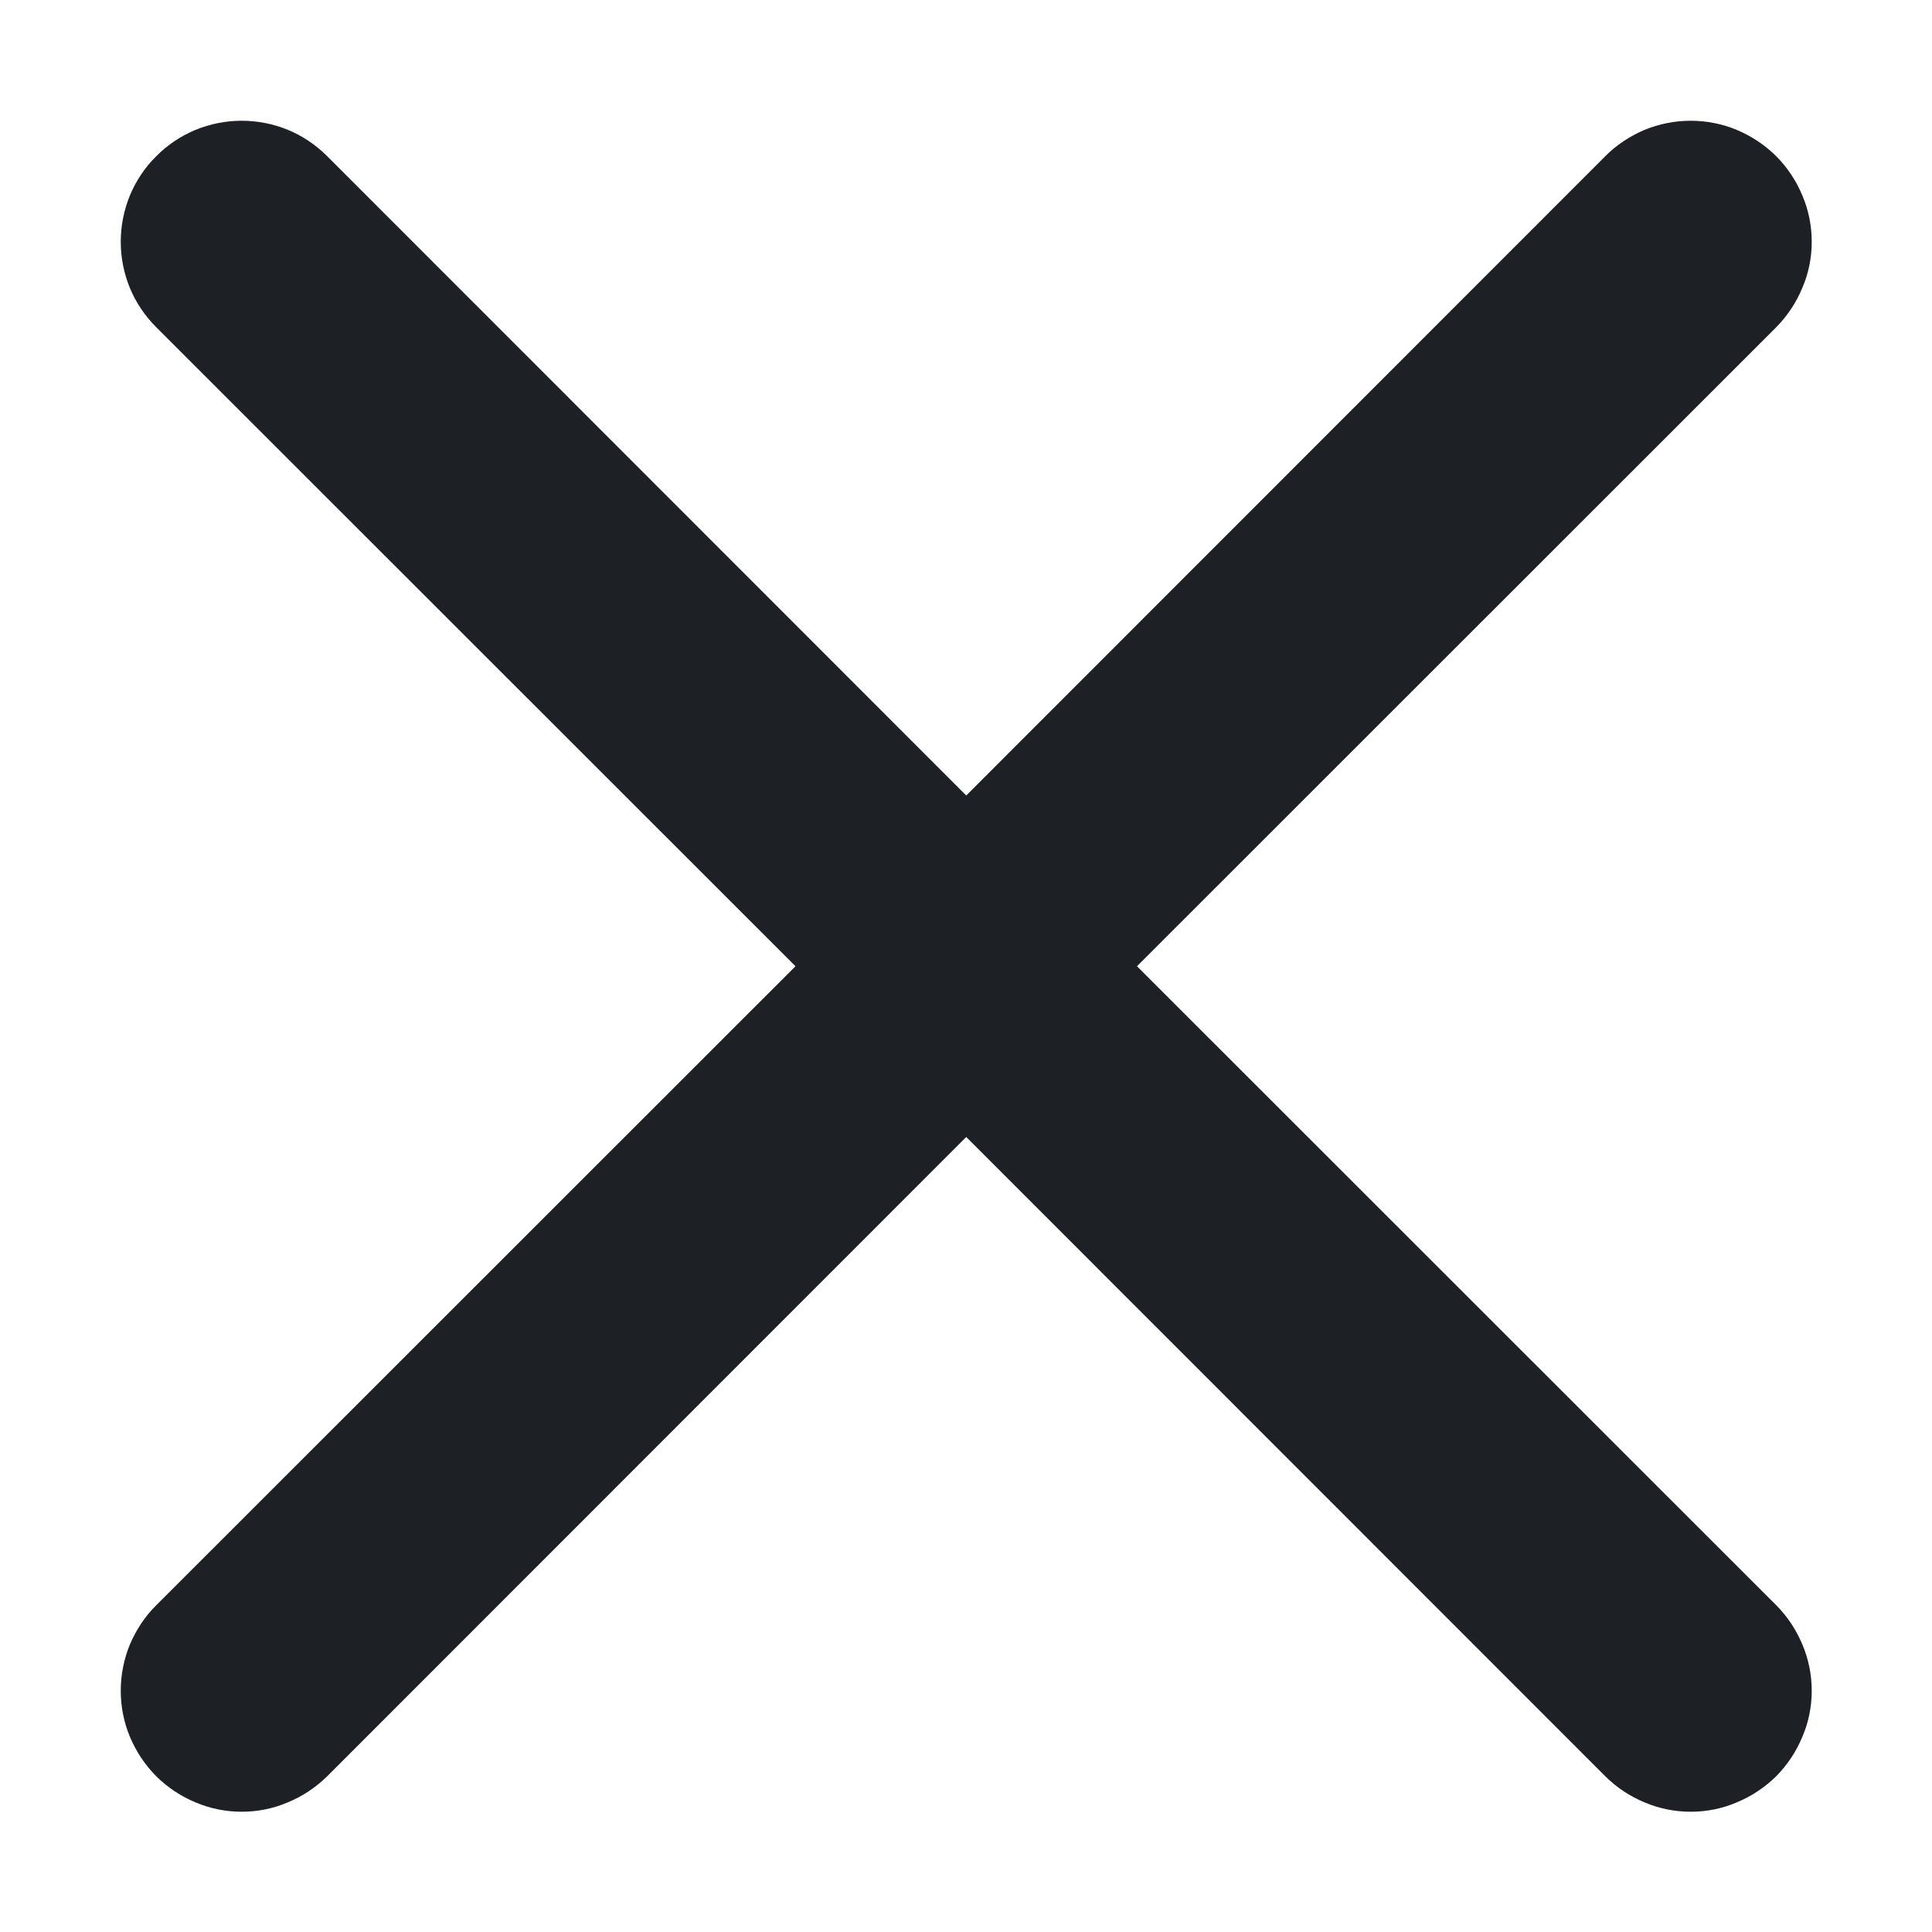
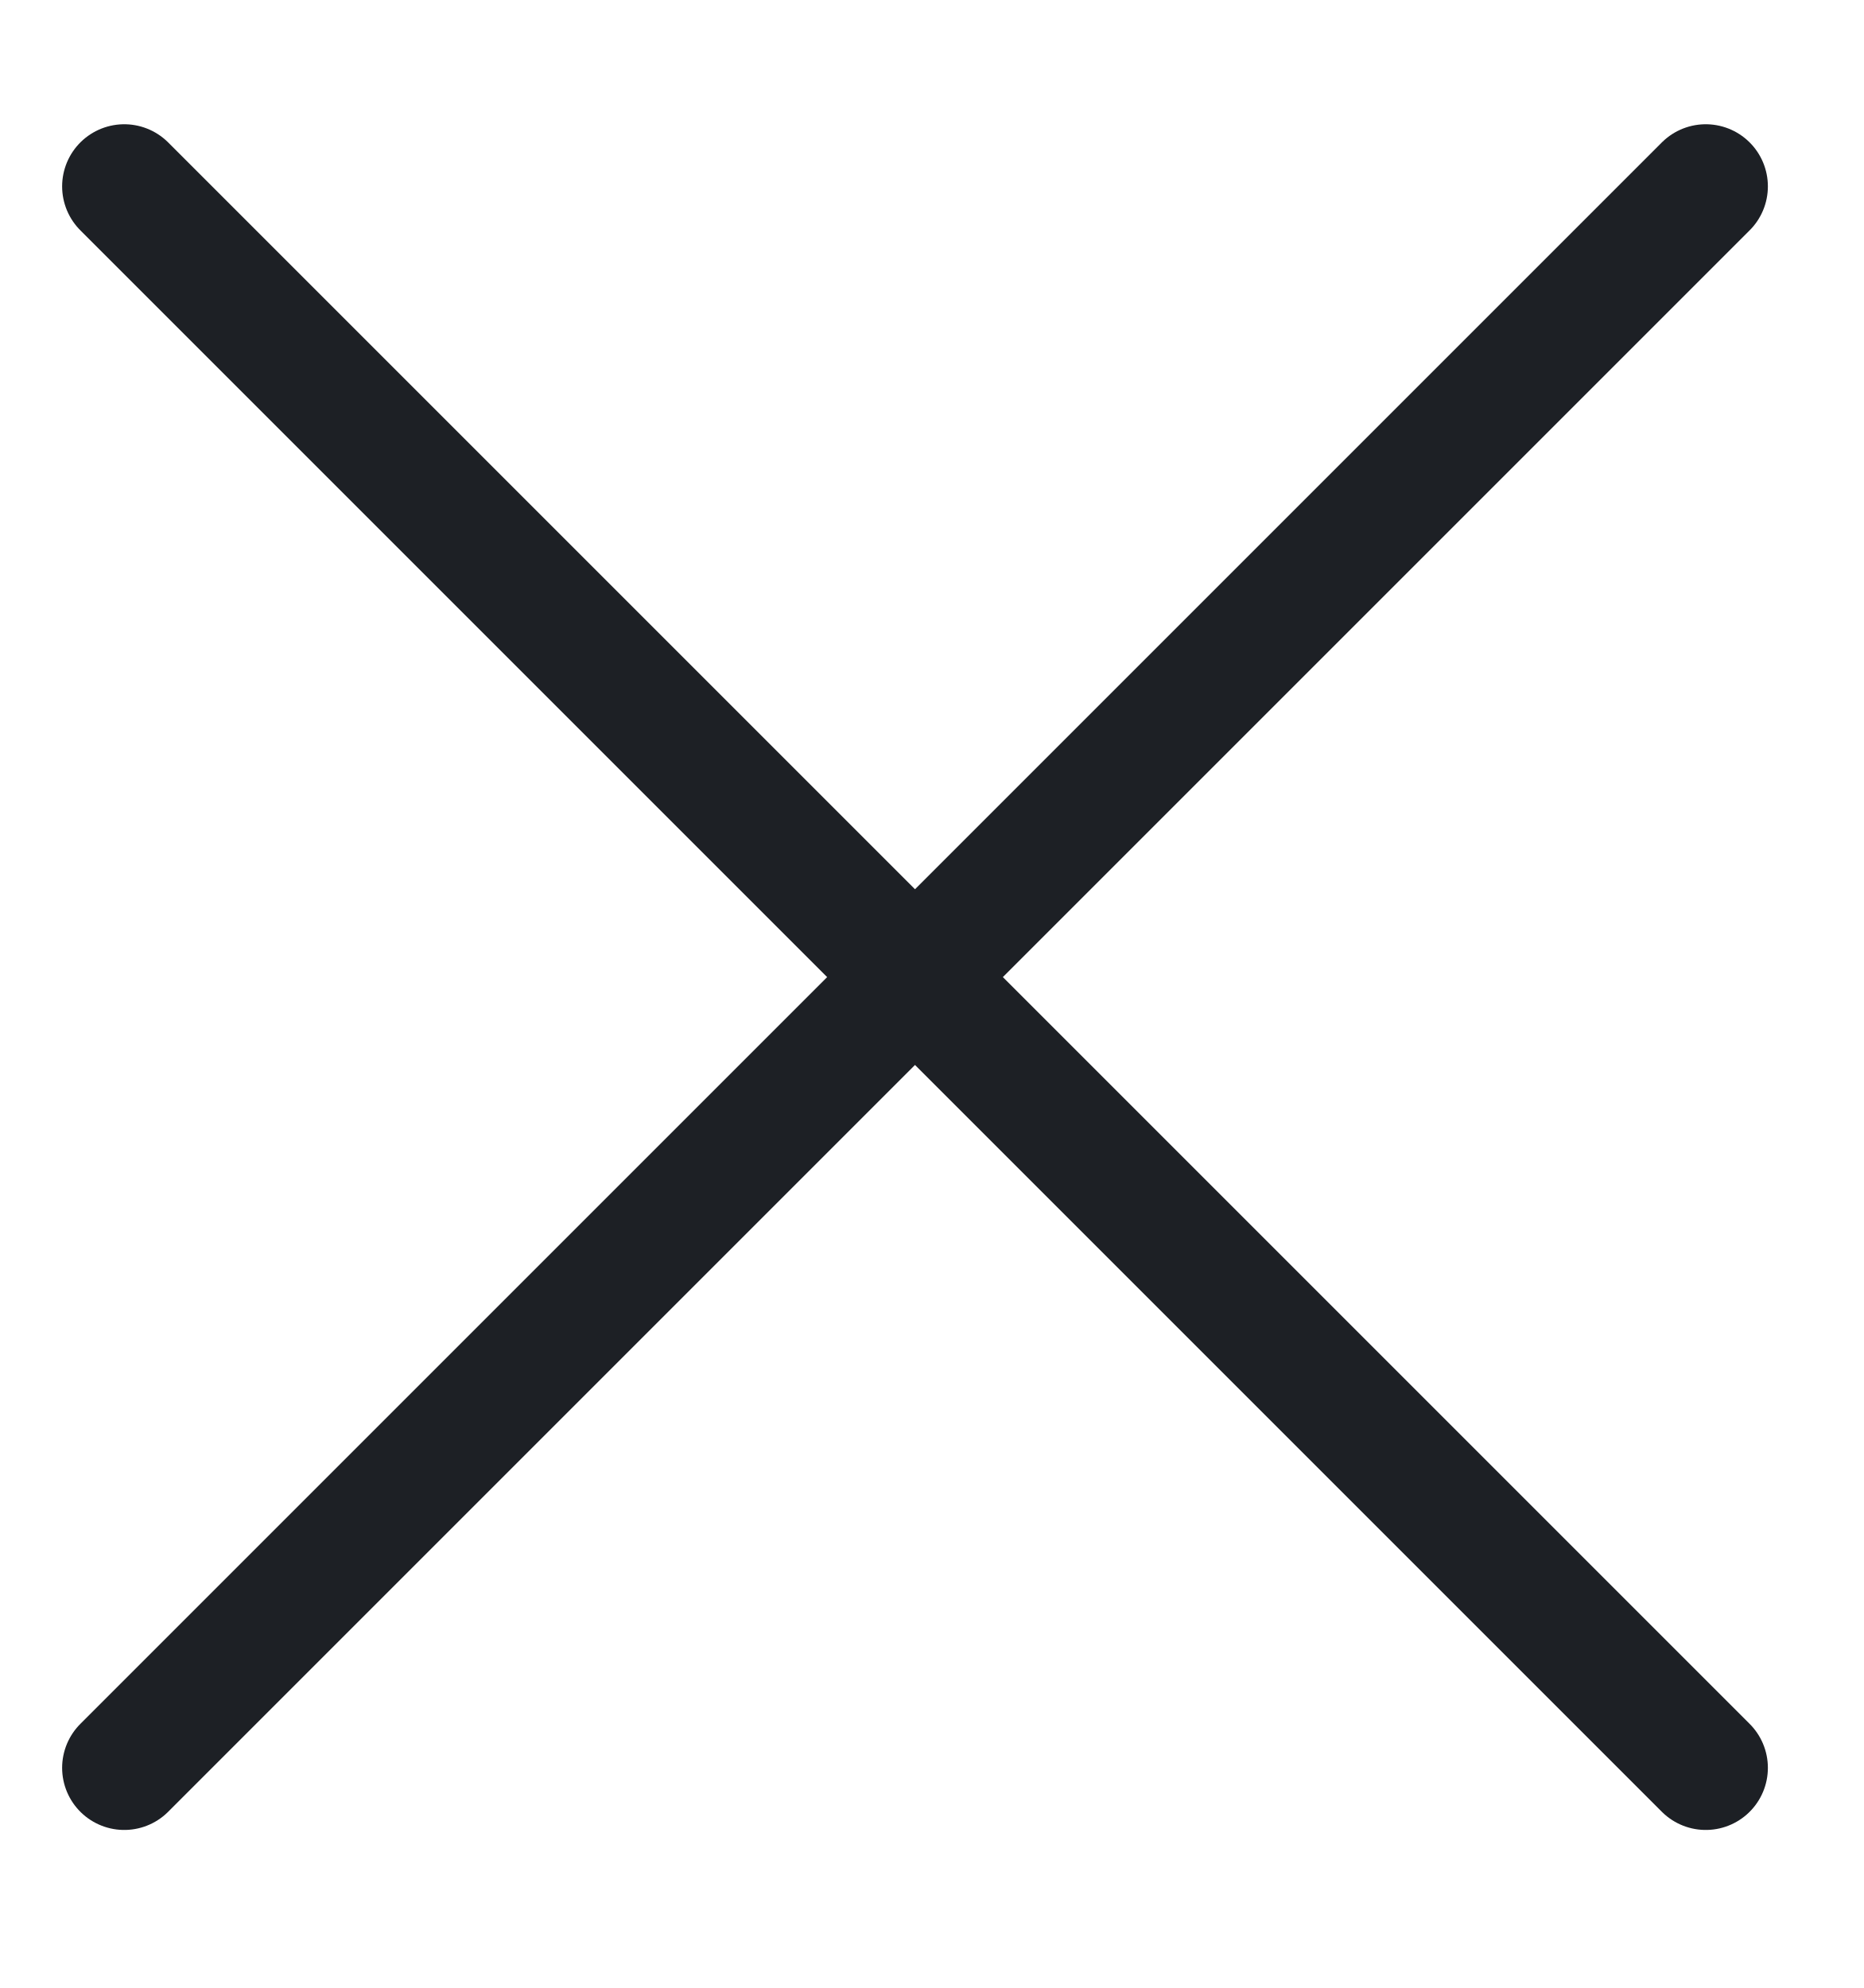
- <svg xmlns="http://www.w3.org/2000/svg" width="8" height="8" viewBox="0 0 8 8" fill="none">
-   <path d="M0.647 0.647C0.693 0.6 0.749 0.563 0.809 0.538C0.87 0.513 0.935 0.5 1.001 0.5C1.067 0.5 1.132 0.513 1.193 0.538C1.253 0.563 1.308 0.6 1.355 0.647L4.001 3.294L6.647 0.647C6.693 0.6 6.749 0.564 6.809 0.538C6.87 0.513 6.935 0.5 7.001 0.5C7.067 0.5 7.132 0.513 7.192 0.538C7.253 0.564 7.308 0.6 7.355 0.647C7.401 0.693 7.438 0.749 7.463 0.809C7.489 0.87 7.502 0.935 7.502 1.001C7.502 1.067 7.489 1.132 7.463 1.192C7.438 1.253 7.401 1.308 7.355 1.355L4.708 4.001L7.355 6.647C7.401 6.693 7.438 6.749 7.463 6.809C7.489 6.87 7.502 6.935 7.502 7.001C7.502 7.067 7.489 7.132 7.463 7.192C7.438 7.253 7.401 7.308 7.355 7.355C7.308 7.401 7.253 7.438 7.192 7.463C7.132 7.489 7.067 7.502 7.001 7.502C6.935 7.502 6.87 7.489 6.809 7.463C6.749 7.438 6.693 7.401 6.647 7.355L4.001 4.708L1.355 7.355C1.308 7.401 1.253 7.438 1.192 7.463C1.132 7.489 1.067 7.502 1.001 7.502C0.935 7.502 0.87 7.489 0.809 7.463C0.749 7.438 0.693 7.401 0.647 7.355C0.6 7.308 0.564 7.253 0.538 7.192C0.513 7.132 0.5 7.067 0.5 7.001C0.5 6.935 0.513 6.87 0.538 6.809C0.564 6.749 0.6 6.693 0.647 6.647L3.294 4.001L0.647 1.355C0.6 1.308 0.563 1.253 0.538 1.193C0.513 1.132 0.5 1.067 0.5 1.001C0.5 0.935 0.513 0.87 0.538 0.809C0.563 0.749 0.6 0.693 0.647 0.647Z" fill="#1D2025" />
+ <svg xmlns="http://www.w3.org/2000/svg" width="15" height="16" viewBox="0 0 15 16" fill="none">
+   <path d="M1 14.228L13.728 1.5" stroke="#1D2025" stroke-linecap="round" stroke-linejoin="round" />
+   <path d="M1 1.5L13.728 14.228" stroke="#1D2025" stroke-linecap="round" stroke-linejoin="round" />
</svg>
